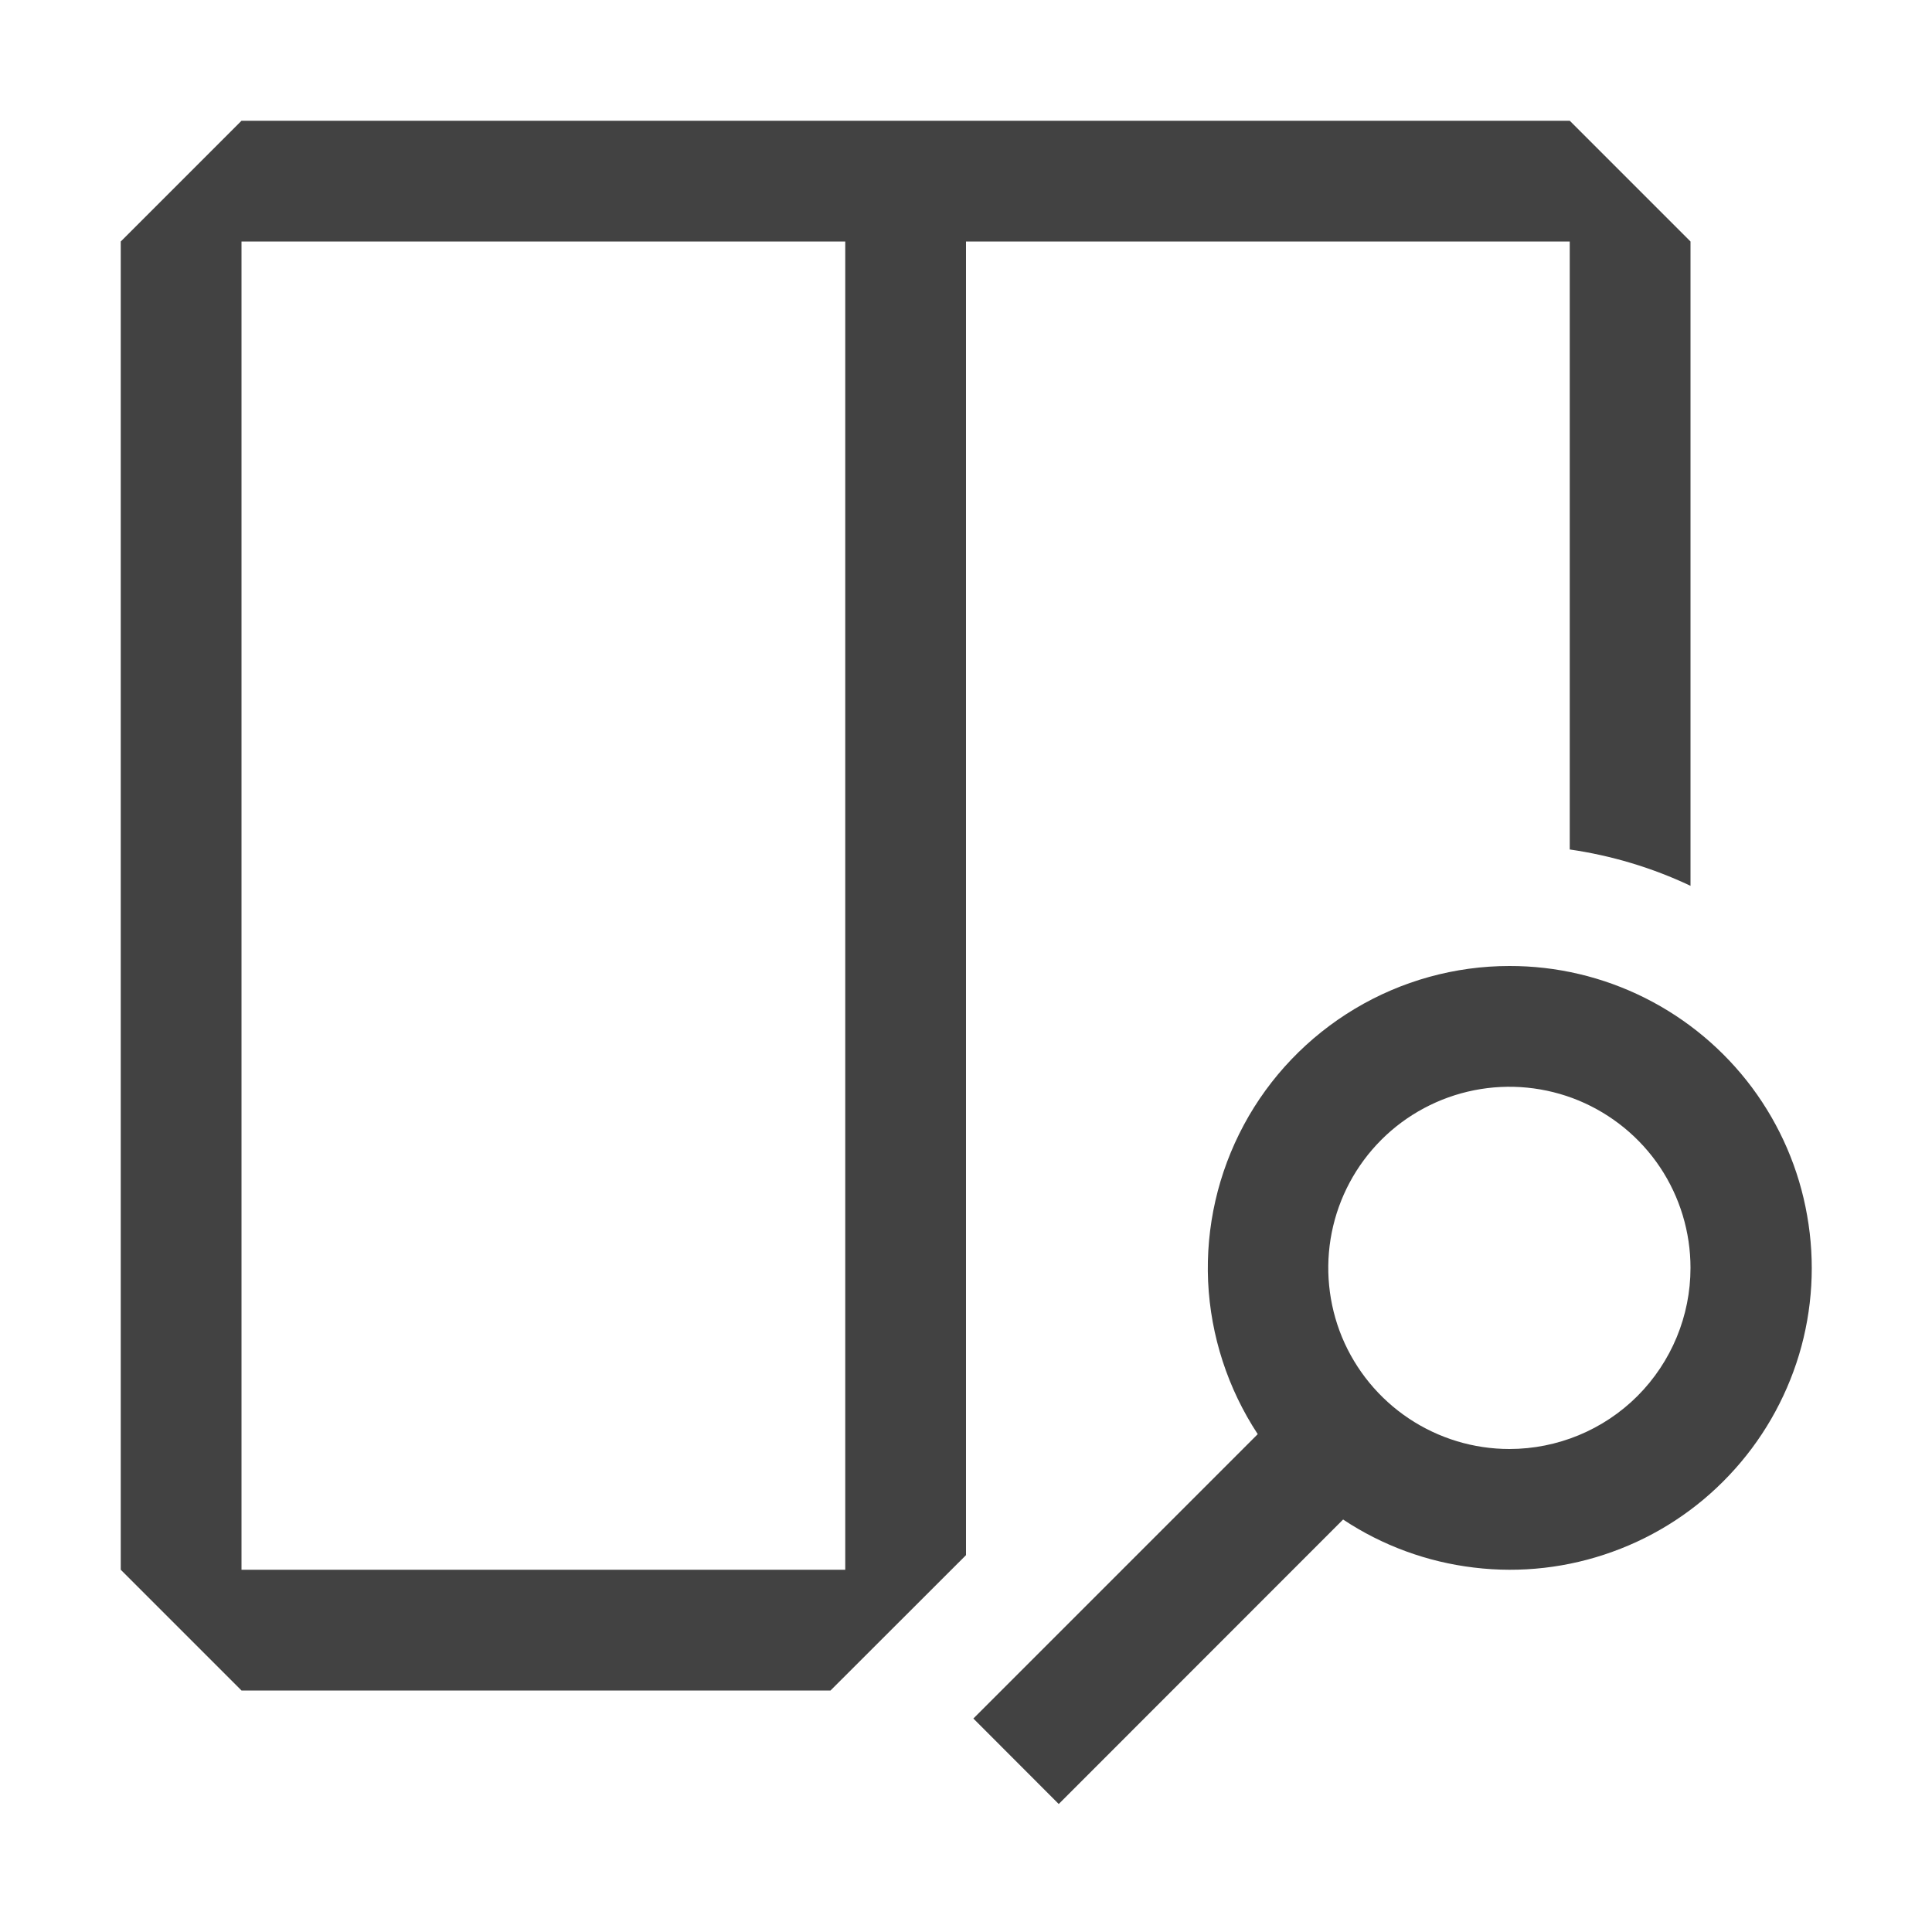
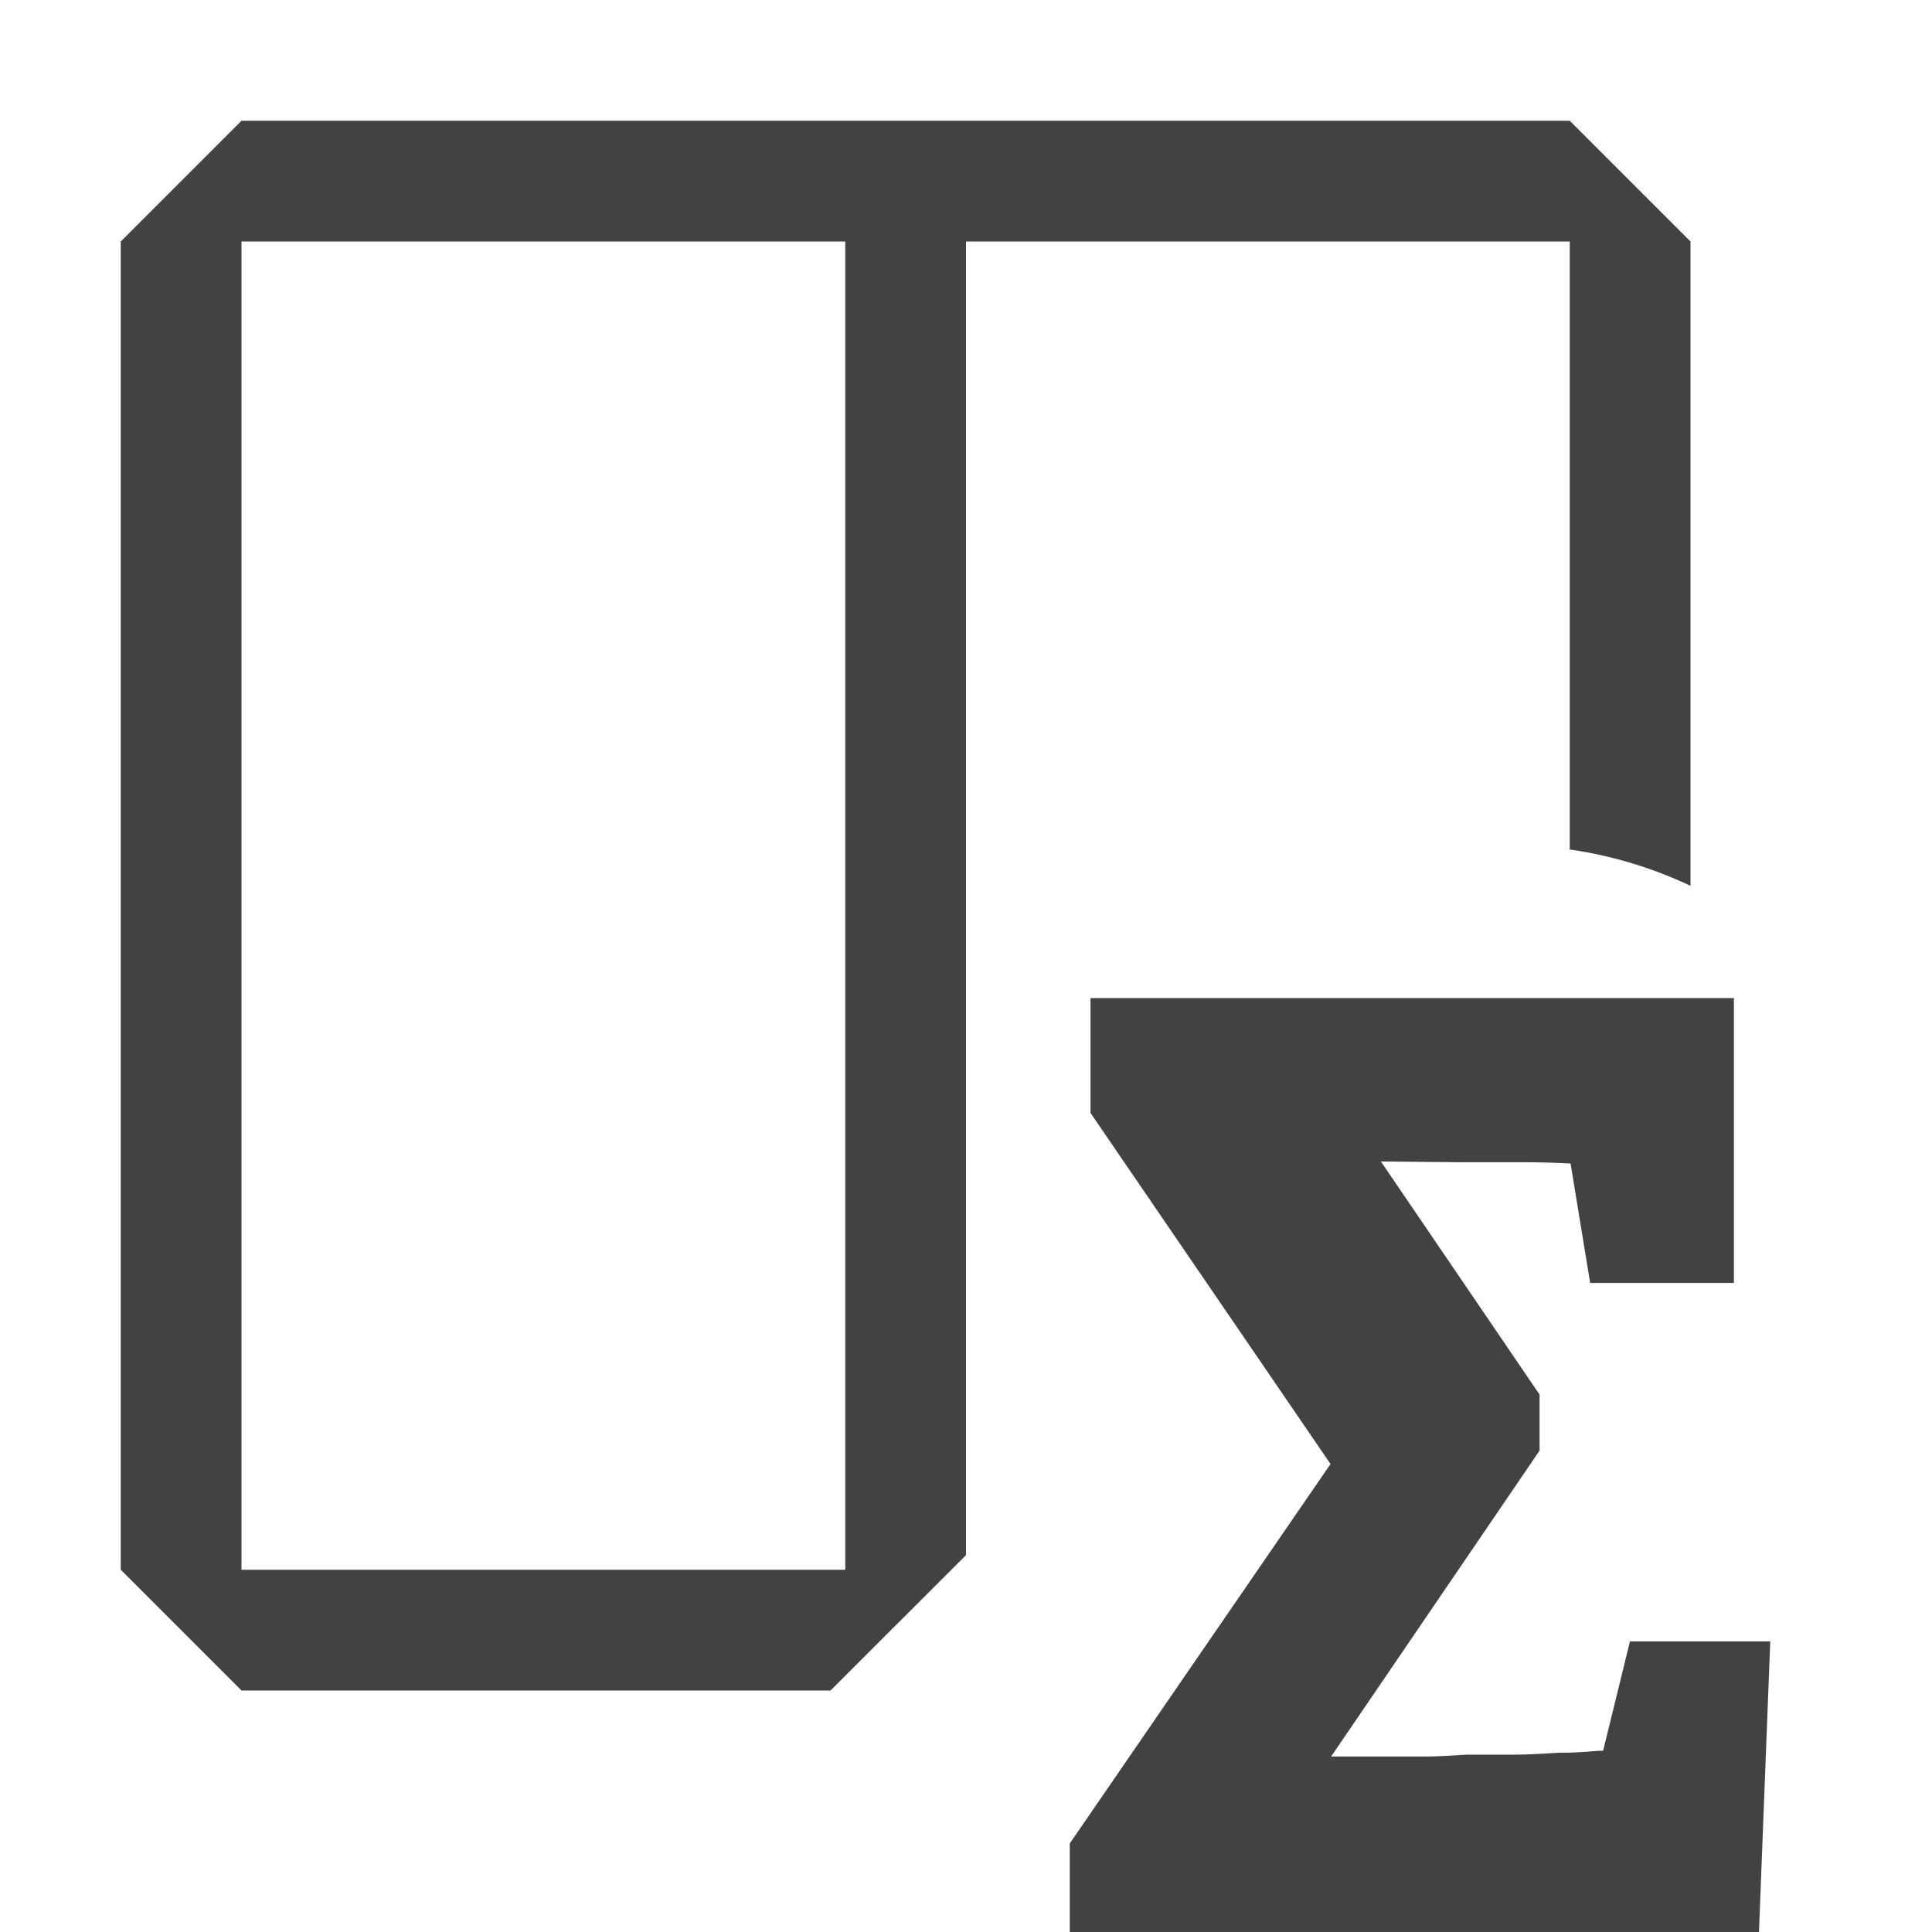
<svg xmlns="http://www.w3.org/2000/svg" width="16" height="16" viewBox="0 0 16 16" fill="none">
-   <path fill-rule="evenodd" clip-rule="evenodd" d="M11.219 8.355C11.606 8.123 12.049 8 12.5 8C12.89 7.999 13.275 8.09 13.624 8.265C13.973 8.44 14.276 8.694 14.509 9.006C14.742 9.319 14.899 9.682 14.966 10.067C15.034 10.451 15.011 10.846 14.899 11.219C14.786 11.593 14.588 11.935 14.32 12.218C14.052 12.502 13.721 12.719 13.354 12.851C12.987 12.984 12.594 13.029 12.207 12.982C11.82 12.936 11.448 12.8 11.123 12.584L8.768 14.94L8.061 14.232L10.416 11.877C10.168 11.5 10.026 11.063 10.005 10.613C9.985 10.162 10.087 9.714 10.301 9.316C10.514 8.919 10.832 8.587 11.219 8.355ZM11.667 11.747C11.914 11.912 12.204 12 12.5 12C12.898 12 13.28 11.842 13.561 11.561C13.842 11.279 14 10.898 14 10.5C14 10.203 13.912 9.913 13.748 9.667C13.583 9.42 13.348 9.228 13.074 9.114C12.8 9.001 12.499 8.971 12.208 9.029C11.917 9.087 11.649 9.23 11.44 9.439C11.23 9.649 11.087 9.916 11.029 10.207C10.971 10.498 11.001 10.8 11.114 11.074C11.228 11.348 11.42 11.582 11.667 11.747Z" fill="#424242" />
+   <text x="9" y="14" style="font-size: 8px;" stroke="#424242">∑</text>
  <path fill-rule="evenodd" clip-rule="evenodd" d="M13 1L14 2V7.336C13.683 7.186 13.346 7.085 13 7.035V2L8 2L8 12.879L6.878 14H2L1 13V2L2 1H13ZM9.708 14H9.708L10 13.708V13.708L9.708 14ZM13 10.517C13 10.512 13 10.506 13 10.5C13 10.494 13 10.488 13 10.483V10.517ZM2 2L7 2L7 13H2L2 2Z" fill="#424242" />
</svg>
